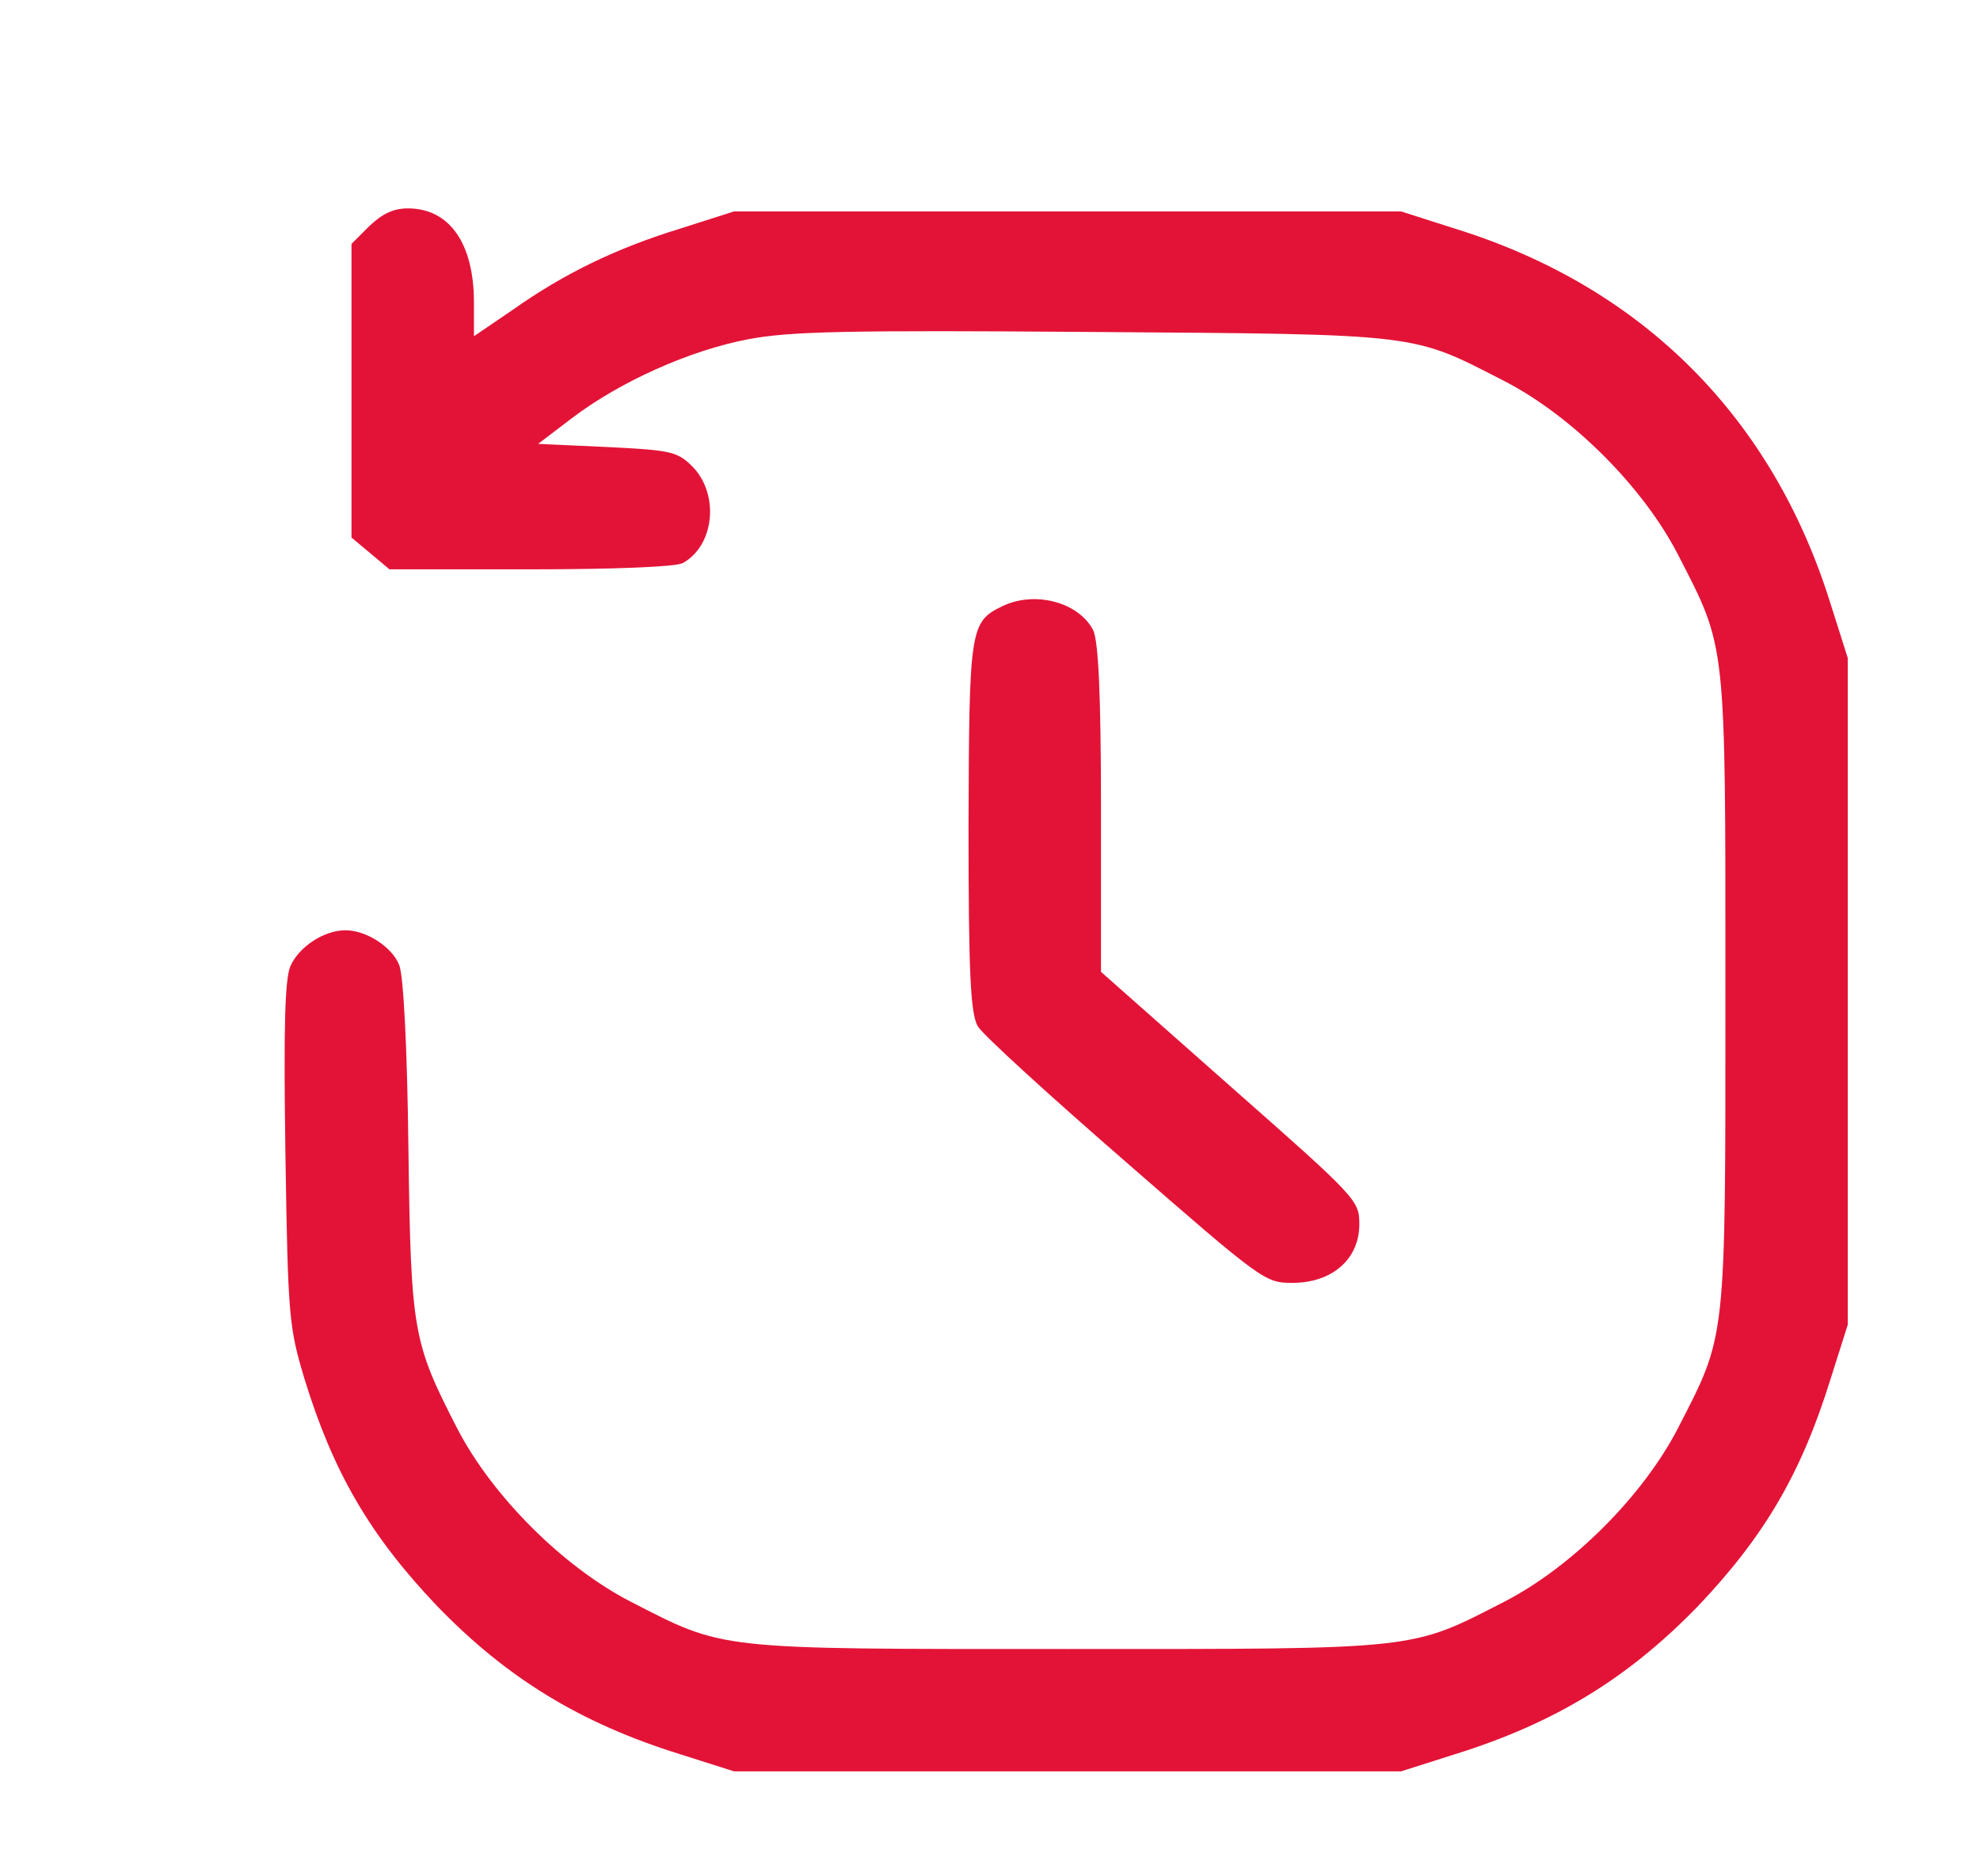
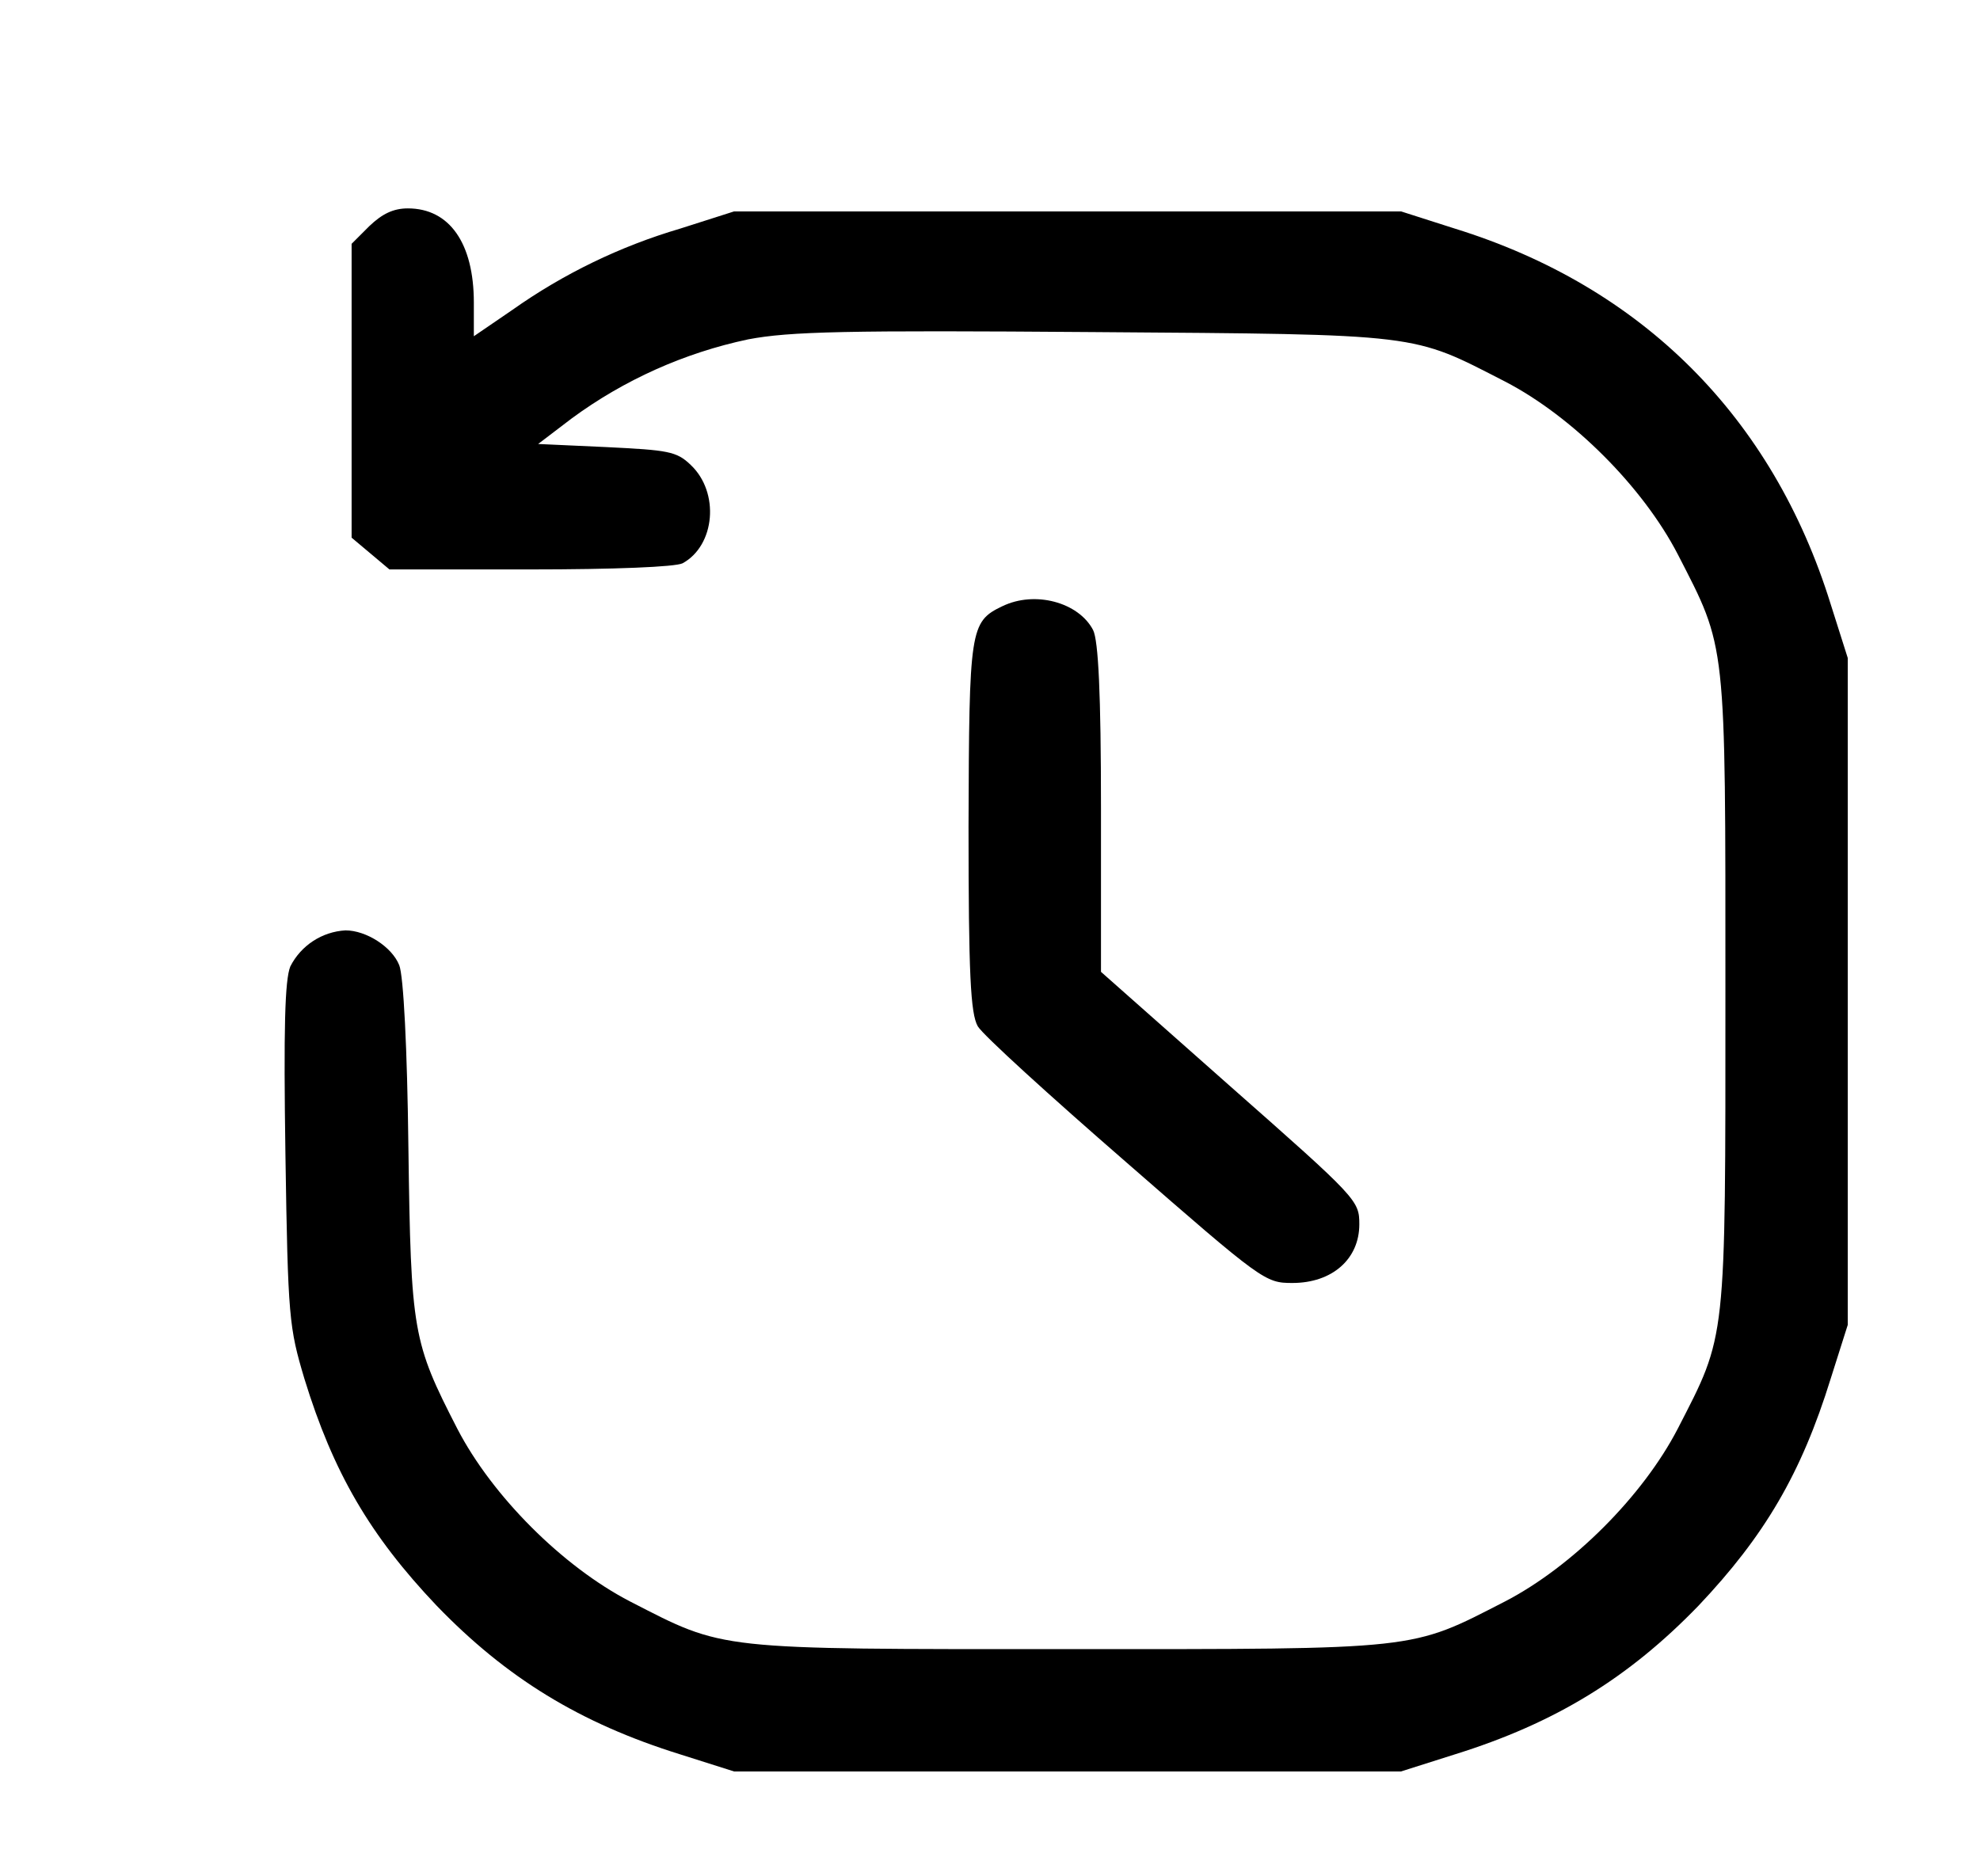
- <svg xmlns="http://www.w3.org/2000/svg" width="19" height="18" viewBox="0 0 19 18" fill="none">
-   <path d="M3.544 2.17L3.373 2.341V3.75V5.159L3.555 5.311L3.737 5.464H5.082C5.898 5.464 6.48 5.44 6.55 5.405C6.862 5.235 6.909 4.724 6.627 4.46C6.492 4.331 6.409 4.319 5.822 4.29L5.164 4.26L5.487 4.014C5.951 3.661 6.621 3.362 7.179 3.256C7.578 3.18 8.118 3.168 10.491 3.186C13.668 3.209 13.539 3.198 14.443 3.661C15.089 3.996 15.764 4.671 16.099 5.317C16.569 6.233 16.557 6.115 16.557 9.515C16.557 12.914 16.569 12.796 16.099 13.712C15.764 14.358 15.089 15.033 14.443 15.368C13.527 15.838 13.644 15.826 10.244 15.826C6.844 15.826 6.961 15.838 6.045 15.368C5.399 15.033 4.724 14.358 4.389 13.712C3.961 12.879 3.943 12.785 3.919 11.012C3.908 10.061 3.872 9.362 3.831 9.262C3.761 9.086 3.514 8.928 3.315 8.928C3.109 8.928 2.868 9.086 2.786 9.274C2.733 9.403 2.721 9.873 2.739 11.082C2.763 12.65 2.774 12.738 2.921 13.231C3.197 14.129 3.549 14.734 4.19 15.409C4.859 16.102 5.564 16.536 6.527 16.836L7.044 17H10.244H13.445L13.961 16.836C14.924 16.536 15.629 16.102 16.299 15.409C16.933 14.74 17.285 14.141 17.567 13.231L17.731 12.714V9.515V6.315L17.567 5.798C17.009 4.002 15.758 2.751 13.961 2.194L13.445 2.029H10.244H7.044L6.527 2.194C5.916 2.382 5.417 2.622 4.918 2.975L4.548 3.227V2.904C4.548 2.335 4.313 2 3.914 2C3.773 2 3.667 2.053 3.544 2.17Z" fill="#E31337" />
-   <path d="M9.618 5.818C9.307 5.968 9.3 6.035 9.294 7.929C9.294 9.349 9.313 9.728 9.383 9.85C9.434 9.934 10.076 10.519 10.807 11.154C12.116 12.296 12.141 12.312 12.402 12.312C12.783 12.312 13.044 12.084 13.044 11.75C13.044 11.521 13.025 11.499 11.805 10.424L10.565 9.327V7.756C10.565 6.659 10.54 6.146 10.489 6.046C10.349 5.779 9.93 5.667 9.618 5.818Z" fill="#E31337" />
+ <svg xmlns="http://www.w3.org/2000/svg" width="19" height="18" fill="currentColor" viewBox="0 0 19 18">
+   <path fill="currentColor" d="m3.544 2.17-.17.17v2.82l.181.152.182.153h1.345c.816 0 1.398-.024 1.468-.059.312-.17.359-.68.077-.945-.135-.13-.218-.141-.805-.17l-.658-.03.323-.246a4.394 4.394 0 0 1 1.692-.758c.399-.076.94-.088 3.312-.07 3.177.023 3.048.012 3.952.475.646.335 1.321 1.01 1.656 1.656.47.916.458.798.458 4.198 0 3.399.012 3.281-.458 4.197-.335.646-1.01 1.321-1.656 1.656-.916.47-.799.458-4.199.458s-3.283.012-4.199-.458c-.646-.335-1.321-1.01-1.656-1.656-.428-.833-.446-.927-.47-2.7-.011-.951-.047-1.65-.088-1.75-.07-.176-.317-.334-.516-.334a.634.634 0 0 0-.529.346c-.053.13-.065.599-.047 1.808.024 1.568.035 1.656.182 2.149.276.898.628 1.503 1.269 2.178.669.693 1.374 1.127 2.337 1.427l.517.164h6.4l.517-.164c.963-.3 1.668-.734 2.338-1.427.634-.67.986-1.268 1.268-2.178l.164-.517v-6.4l-.164-.517c-.558-1.796-1.809-3.047-3.606-3.604l-.516-.165H7.044l-.517.165a5.46 5.46 0 0 0-1.61.78l-.37.253v-.323c0-.57-.234-.904-.633-.904-.141 0-.247.053-.37.17Z" />
+   <path fill="currentColor" d="M9.618 5.818c-.311.15-.318.217-.324 2.11 0 1.421.019 1.8.089 1.922.05.084.693.669 1.424 1.304 1.309 1.142 1.334 1.159 1.595 1.159.381 0 .642-.229.642-.563 0-.229-.02-.25-1.24-1.326l-1.239-1.097V7.756c0-1.097-.025-1.61-.076-1.71-.14-.267-.56-.379-.87-.228Z" />
</svg>
